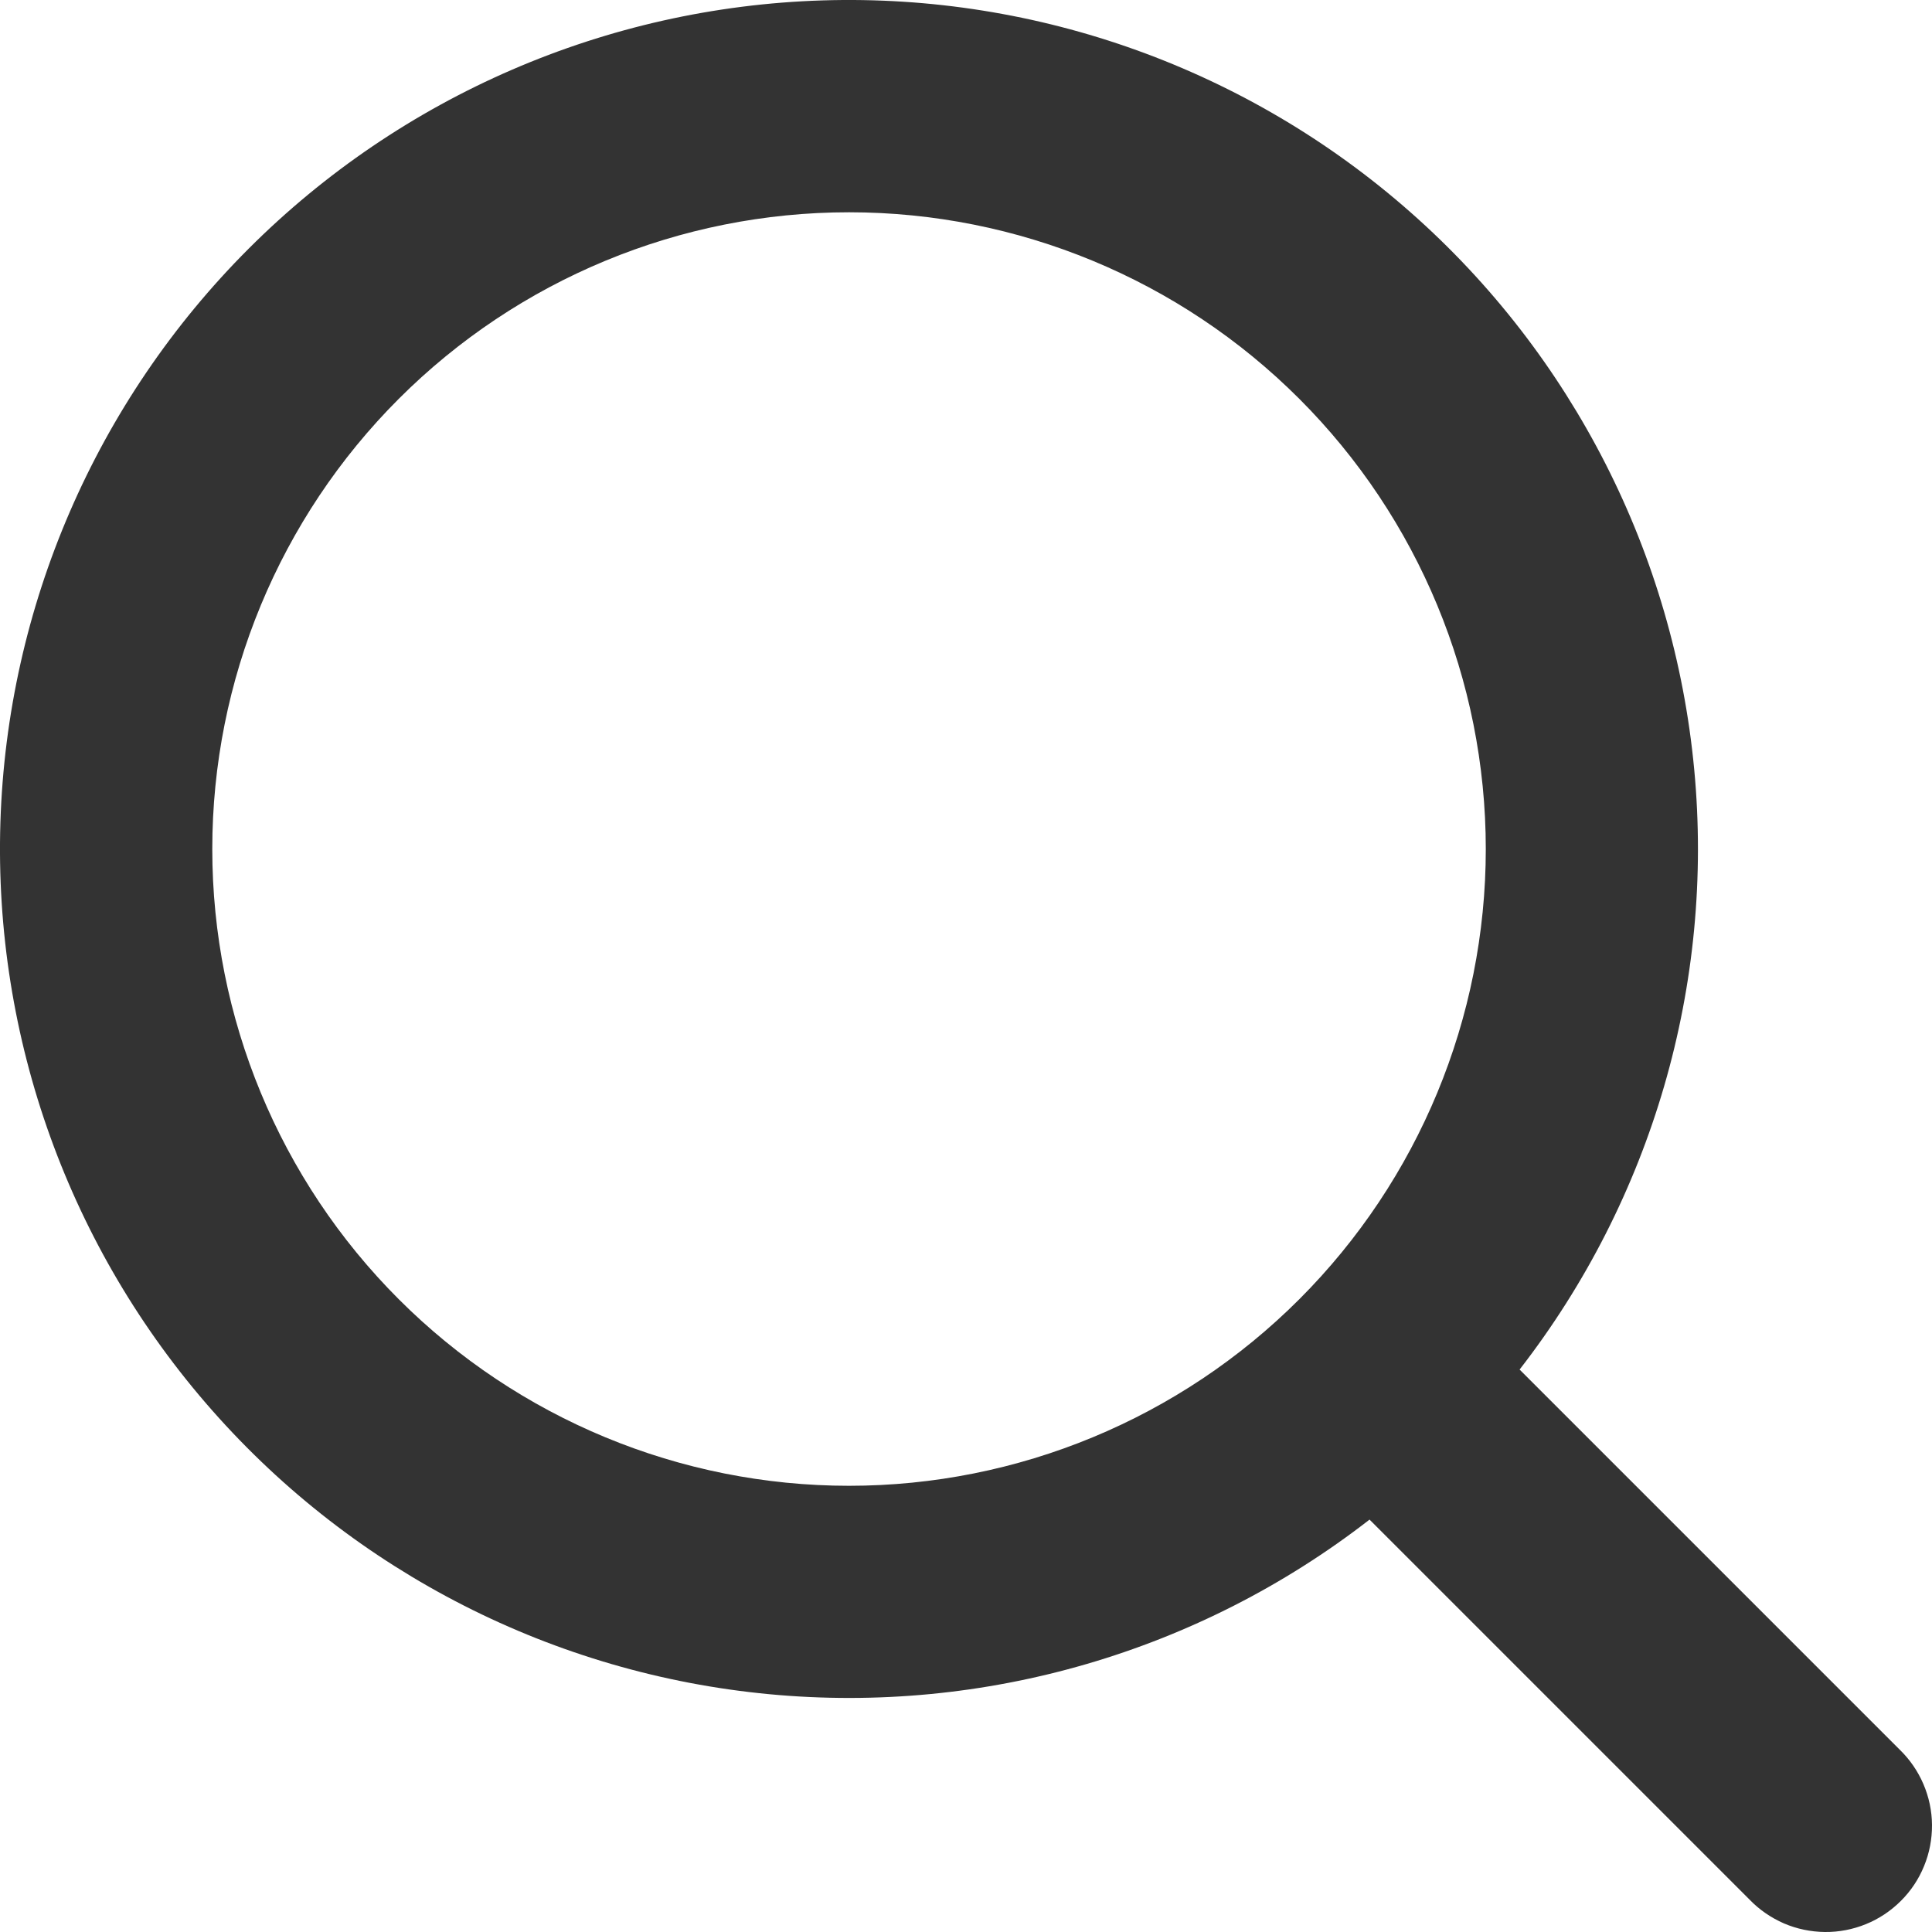
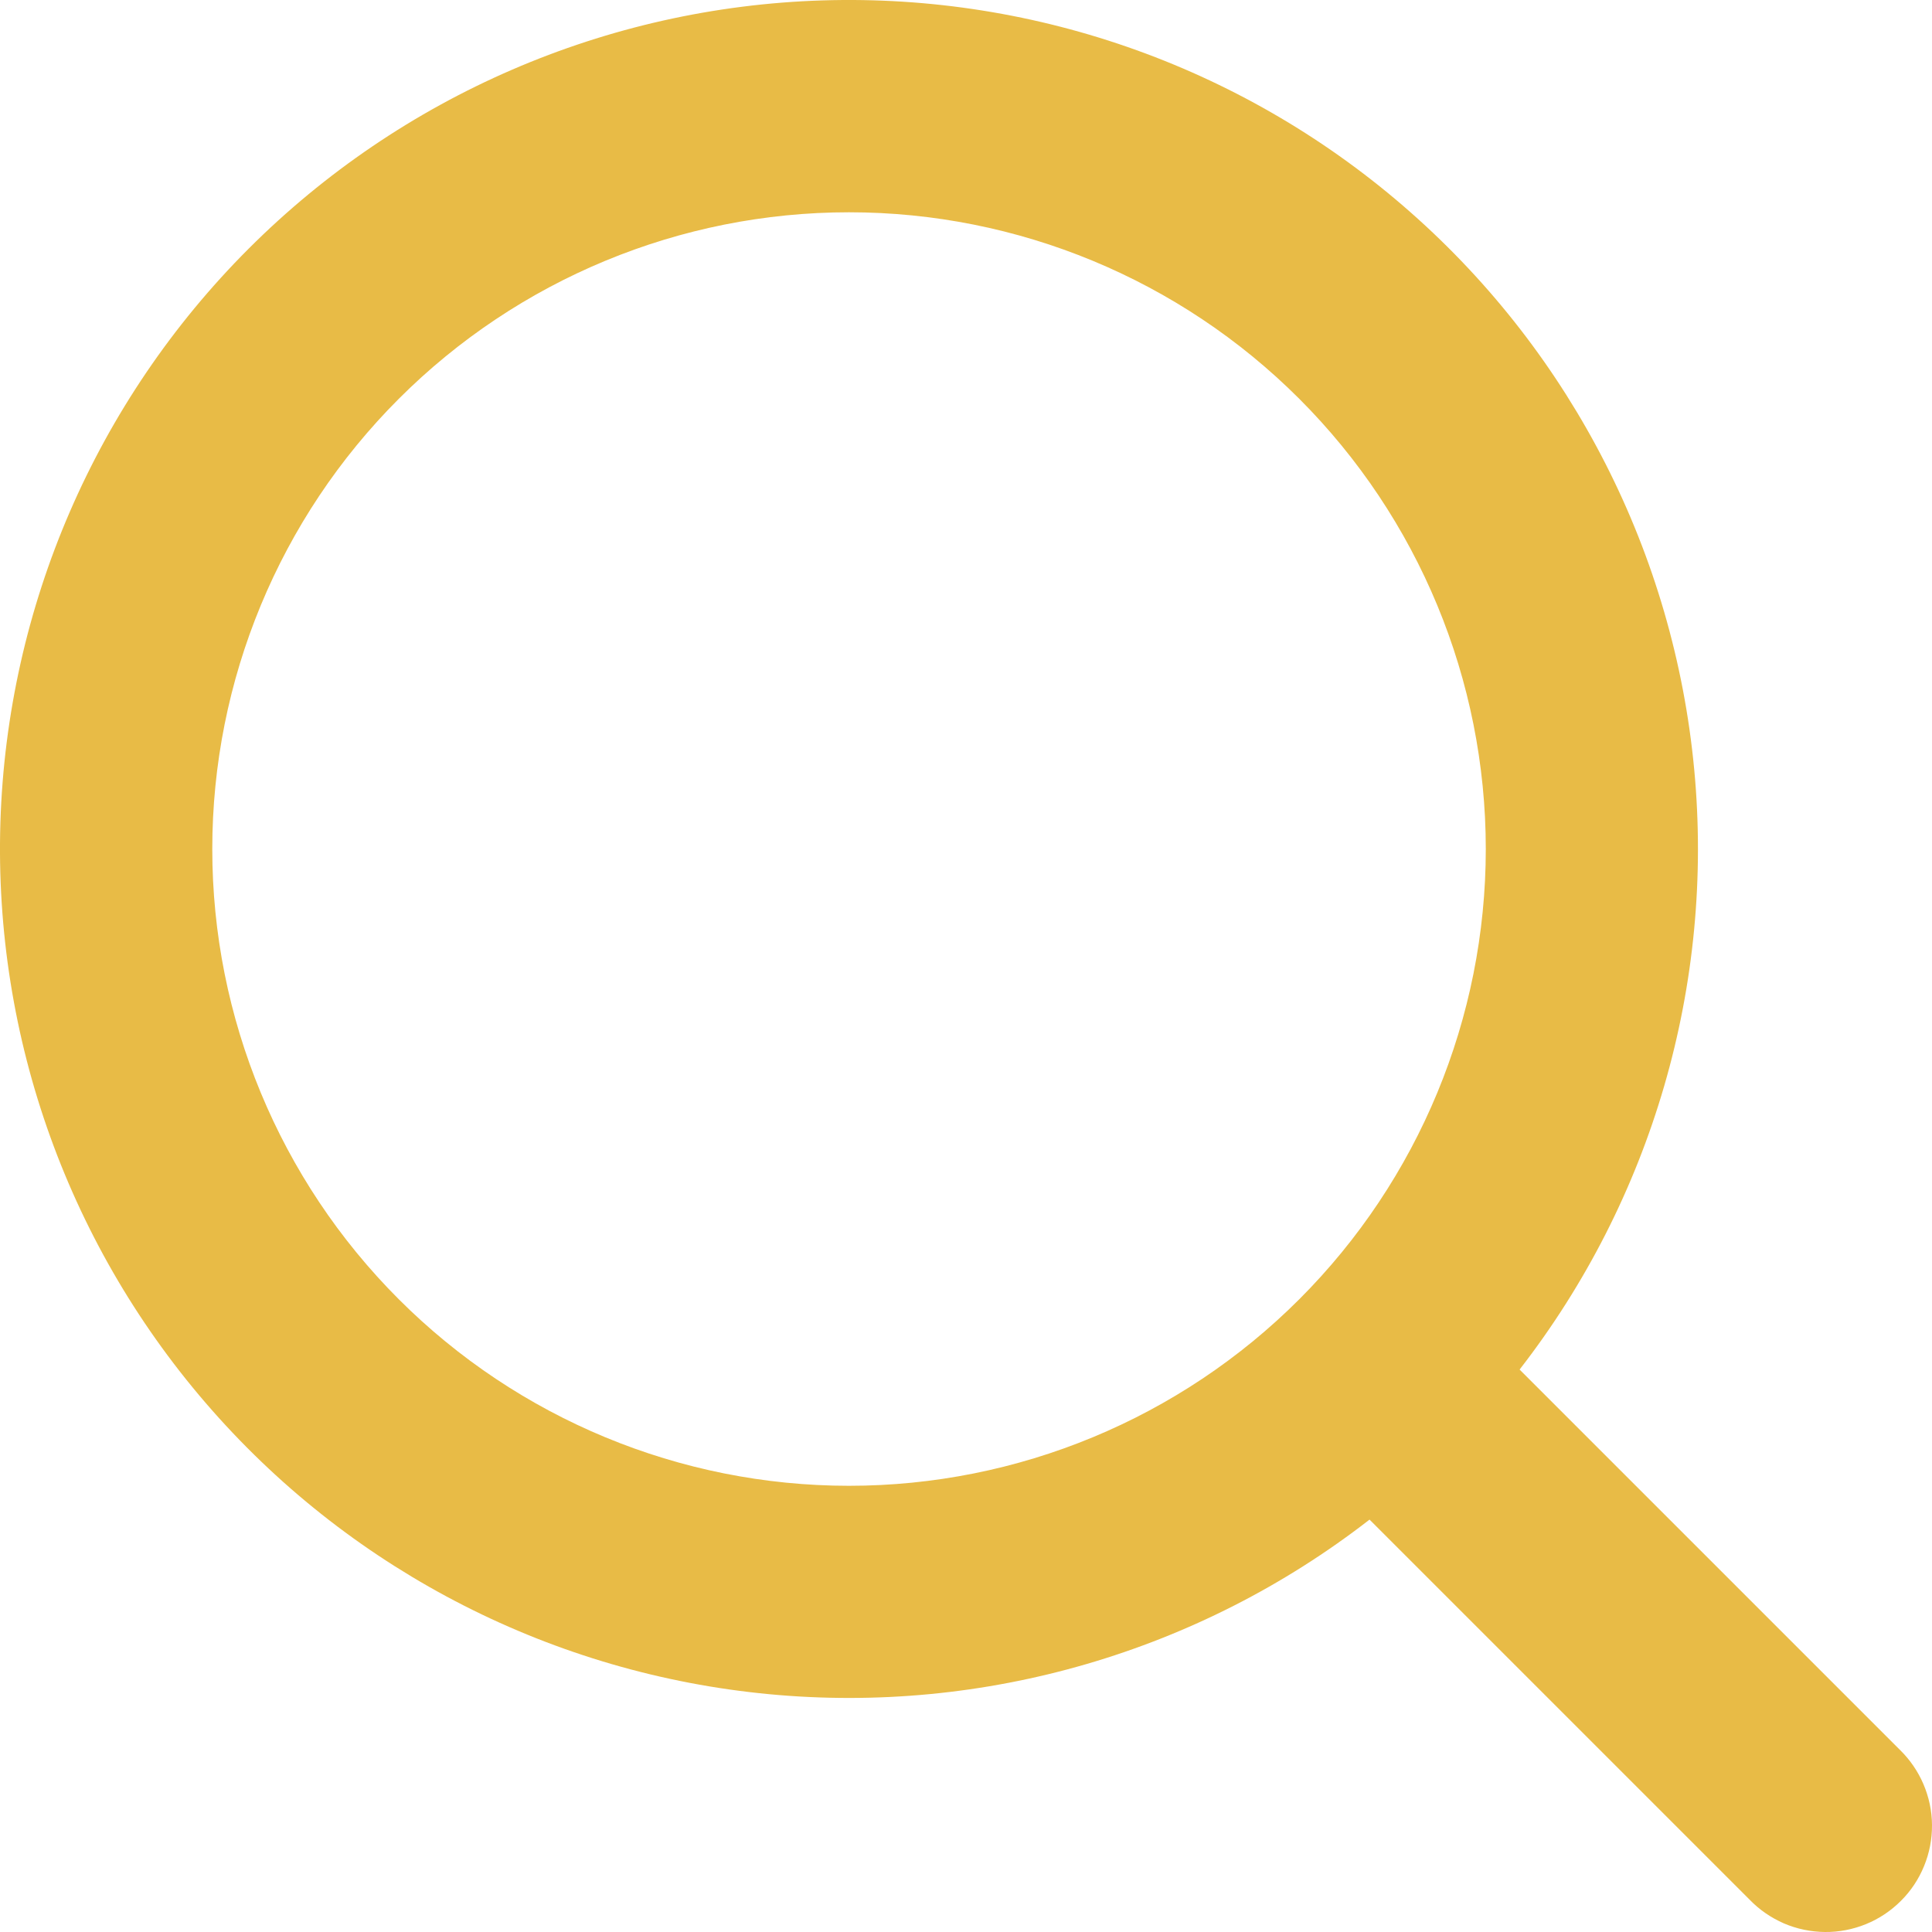
<svg xmlns="http://www.w3.org/2000/svg" width="24" height="24" viewBox="0 0 24 24" fill="none">
-   <path d="M10.547 18.457C12.645 18.457 14.657 17.623 16.14 16.14C17.623 14.657 18.457 12.645 18.457 10.547C18.457 8.449 17.623 6.437 16.14 4.954C14.657 3.471 12.645 2.637 10.547 2.637C8.449 2.637 6.437 3.471 4.954 4.954C3.471 6.437 2.637 8.449 2.637 10.547C2.637 12.645 3.471 14.657 4.954 16.14C6.437 17.623 8.449 18.457 10.547 18.457ZM18.879 17.015L23.598 21.734C23.724 21.856 23.824 22.001 23.893 22.162C23.962 22.323 23.999 22.496 24 22.671C24.001 22.846 23.968 23.02 23.901 23.182C23.835 23.344 23.737 23.491 23.613 23.614C23.489 23.738 23.342 23.836 23.18 23.902C23.018 23.968 22.844 24.002 22.669 24C22.494 23.998 22.321 23.962 22.16 23.893C22 23.823 21.854 23.723 21.733 23.597L17.013 18.877C14.894 20.522 12.228 21.298 9.557 21.046C6.886 20.794 4.411 19.534 2.637 17.522C0.862 15.51 -0.079 12.898 0.005 10.216C0.089 7.535 1.192 4.986 3.089 3.089C4.986 1.192 7.535 0.089 10.216 0.005C12.898 -0.079 15.51 0.862 17.522 2.637C19.534 4.411 20.794 6.886 21.046 9.557C21.298 12.228 20.522 14.894 18.877 17.013L18.879 17.015Z" fill="#333333" />
+   <path d="M10.547 18.457C12.645 18.457 14.657 17.623 16.14 16.14C17.623 14.657 18.457 12.645 18.457 10.547C18.457 8.449 17.623 6.437 16.14 4.954C14.657 3.471 12.645 2.637 10.547 2.637C8.449 2.637 6.437 3.471 4.954 4.954C3.471 6.437 2.637 8.449 2.637 10.547C2.637 12.645 3.471 14.657 4.954 16.14C6.437 17.623 8.449 18.457 10.547 18.457ZM18.879 17.015L23.598 21.734C23.724 21.856 23.824 22.001 23.893 22.162C23.962 22.323 23.999 22.496 24 22.671C24.001 22.846 23.968 23.02 23.901 23.182C23.835 23.344 23.737 23.491 23.613 23.614C23.489 23.738 23.342 23.836 23.18 23.902C23.018 23.968 22.844 24.002 22.669 24C22.494 23.998 22.321 23.962 22.16 23.893C22 23.823 21.854 23.723 21.733 23.597L17.013 18.877C14.894 20.522 12.228 21.298 9.557 21.046C6.886 20.794 4.411 19.534 2.637 17.522C0.862 15.51 -0.079 12.898 0.005 10.216C0.089 7.535 1.192 4.986 3.089 3.089C4.986 1.192 7.535 0.089 10.216 0.005C12.898 -0.079 15.51 0.862 17.522 2.637C19.534 4.411 20.794 6.886 21.046 9.557C21.298 12.228 20.522 14.894 18.877 17.013L18.879 17.015Z" fill="#E8BB46" />
</svg>
